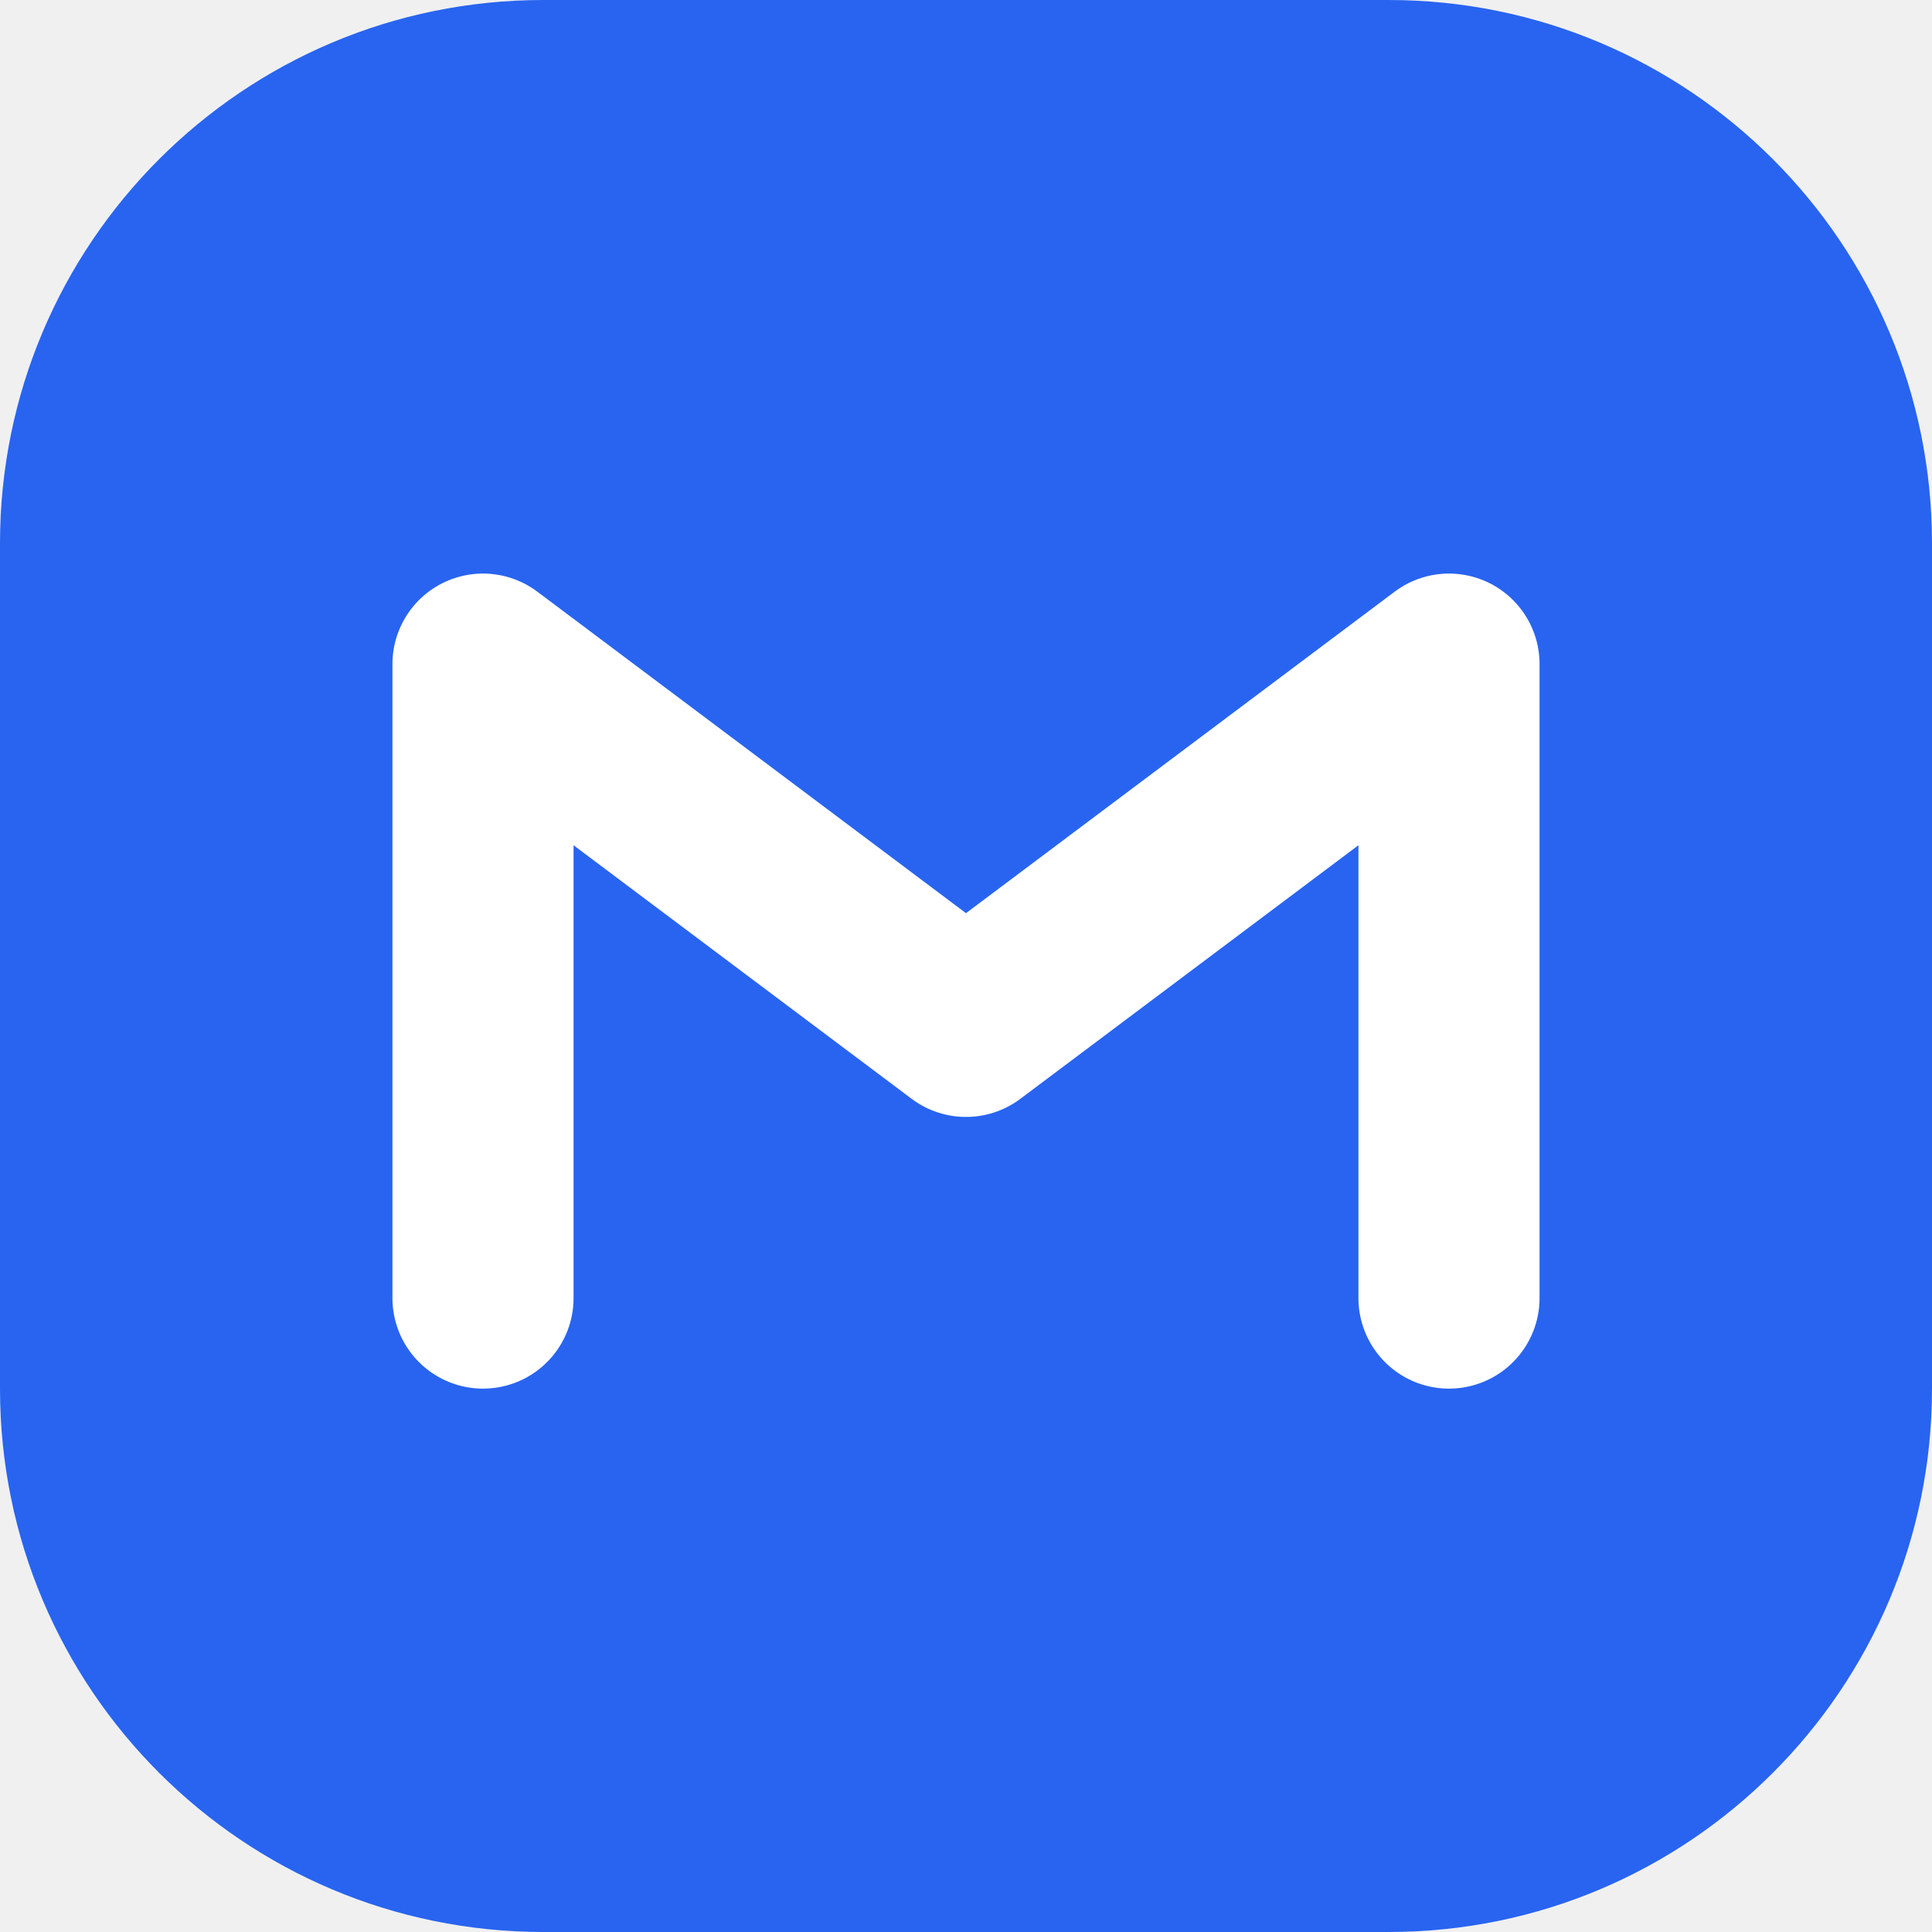
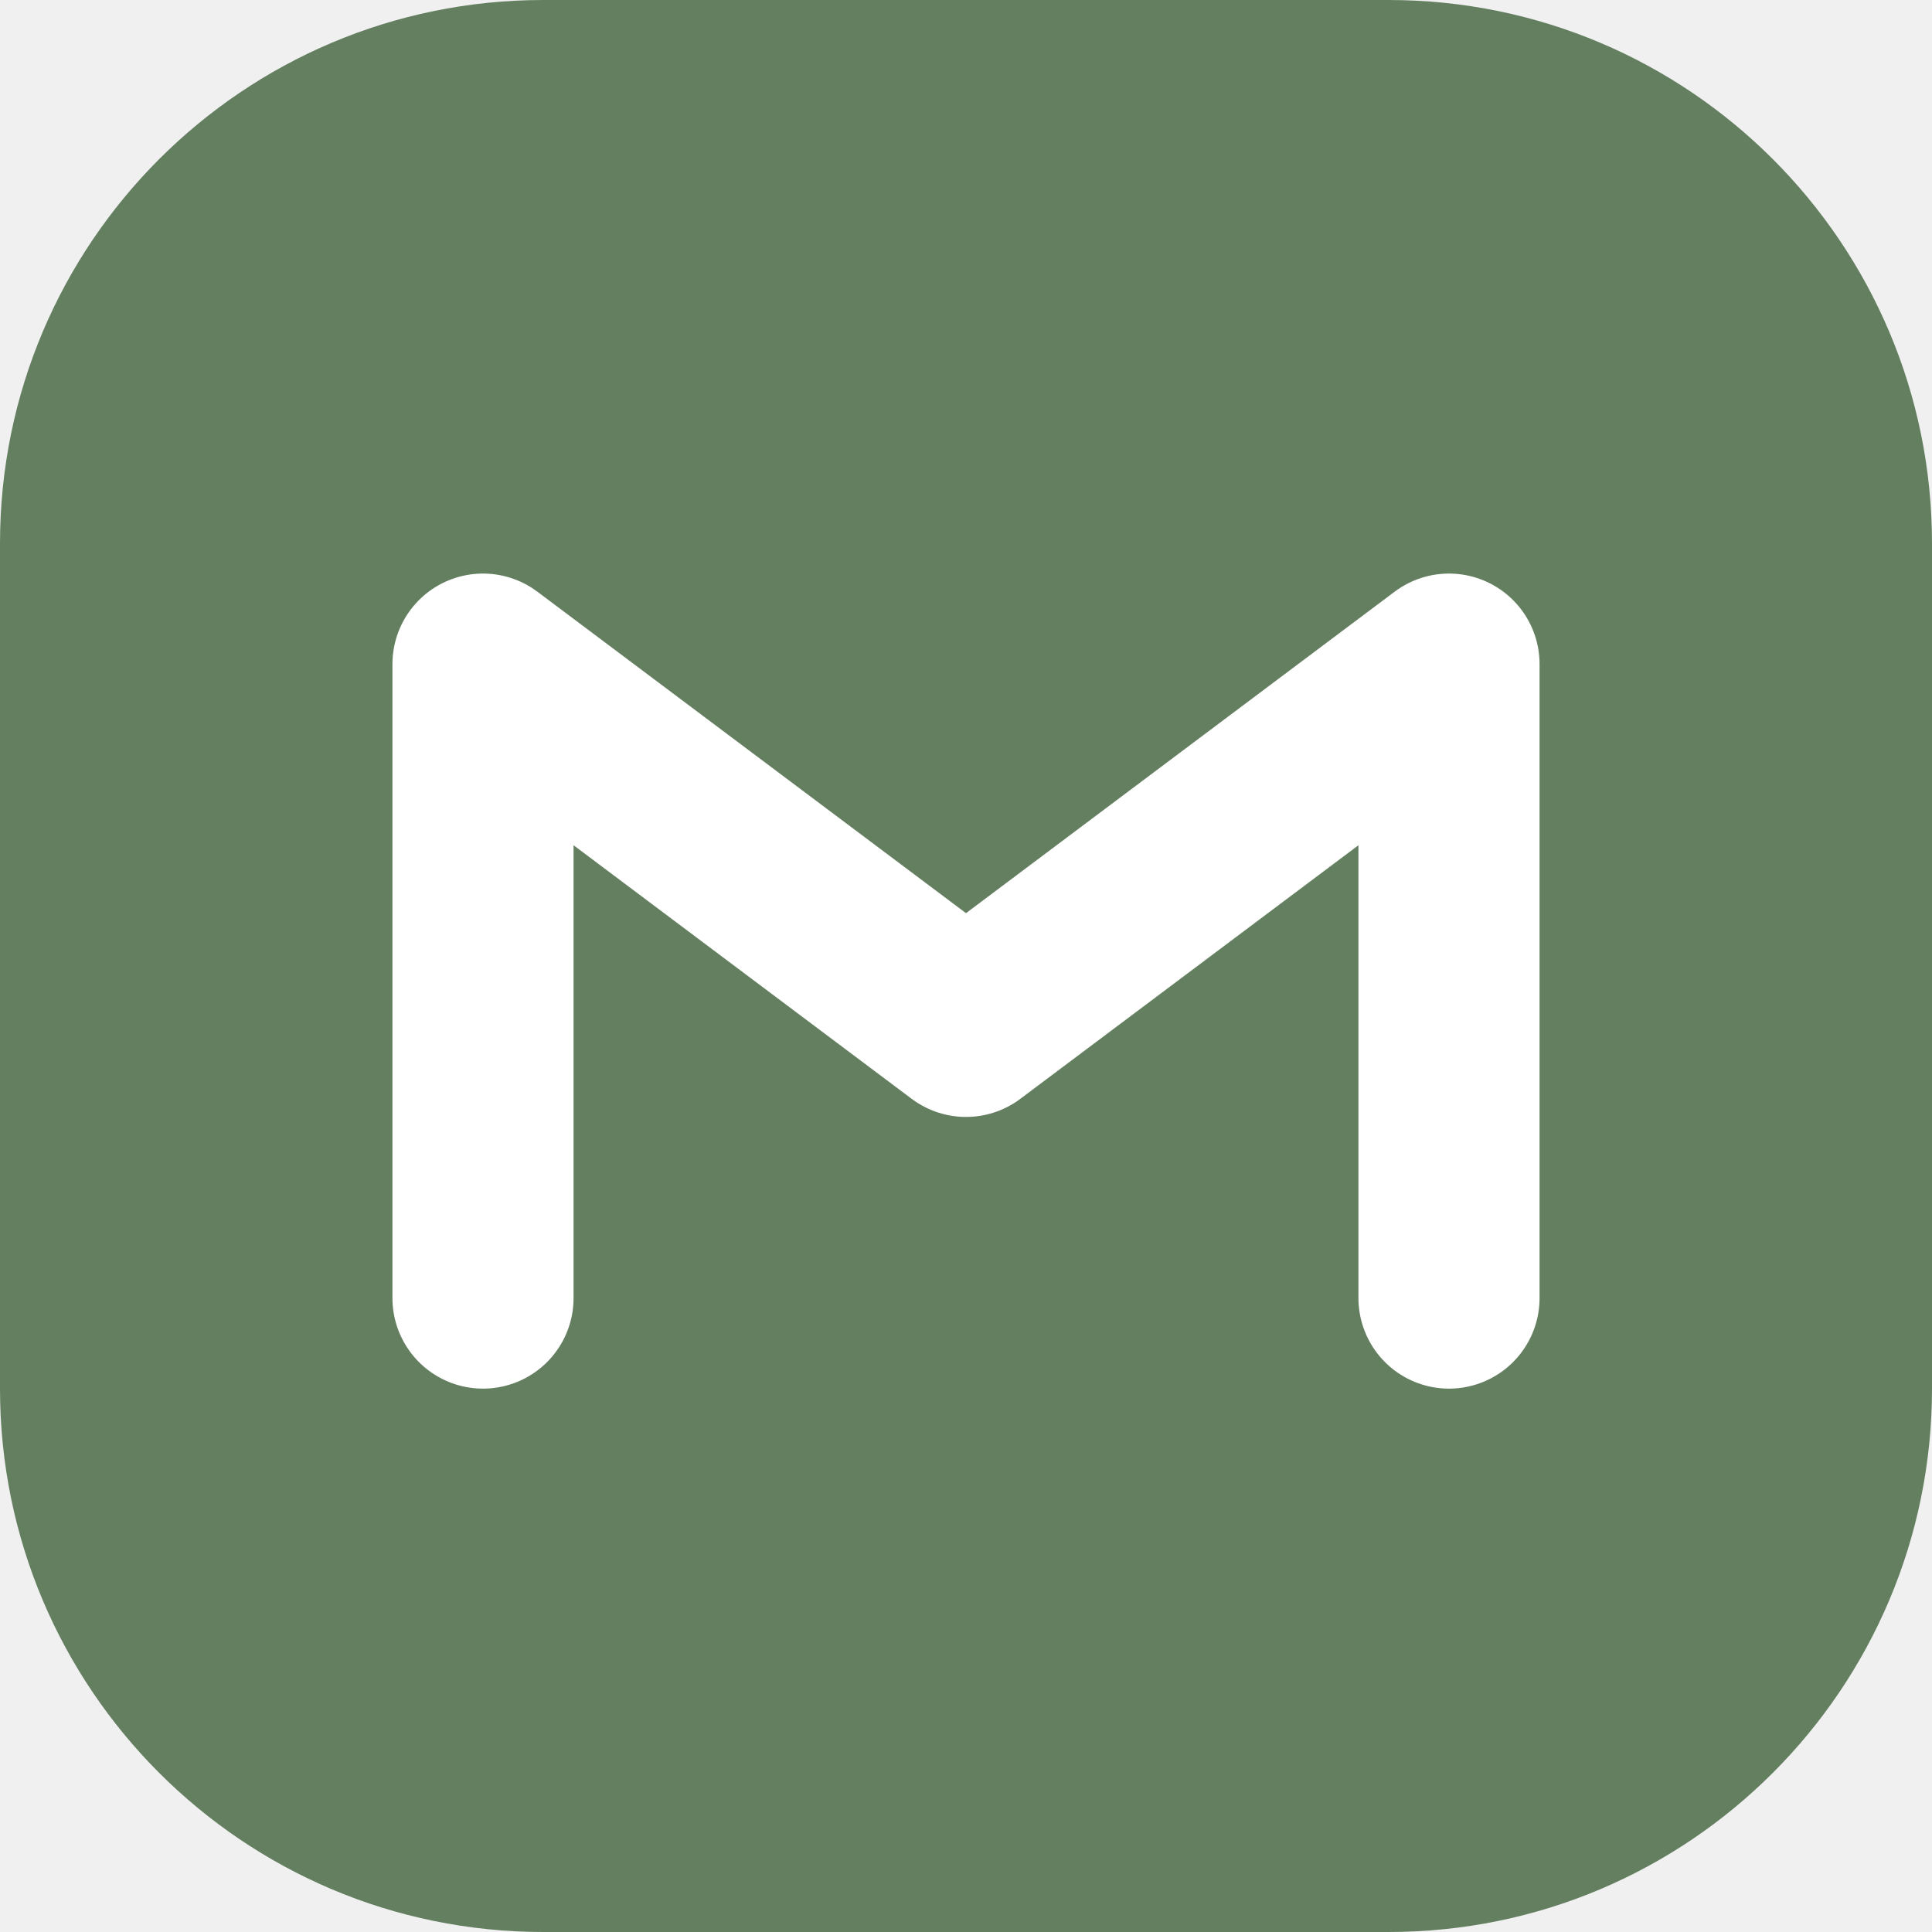
<svg xmlns="http://www.w3.org/2000/svg" viewBox="0 0 64 64">
-   <rect width="64" height="64" rx="18" fill="#2864f0" />
+   <rect width="64" height="64" rx="18" fill="#637f60" />
  <path d="M16 43V22l16 12 16-12v21" fill="none" stroke="#fff" stroke-width="6" stroke-linecap="round" stroke-linejoin="round" />
</svg>
